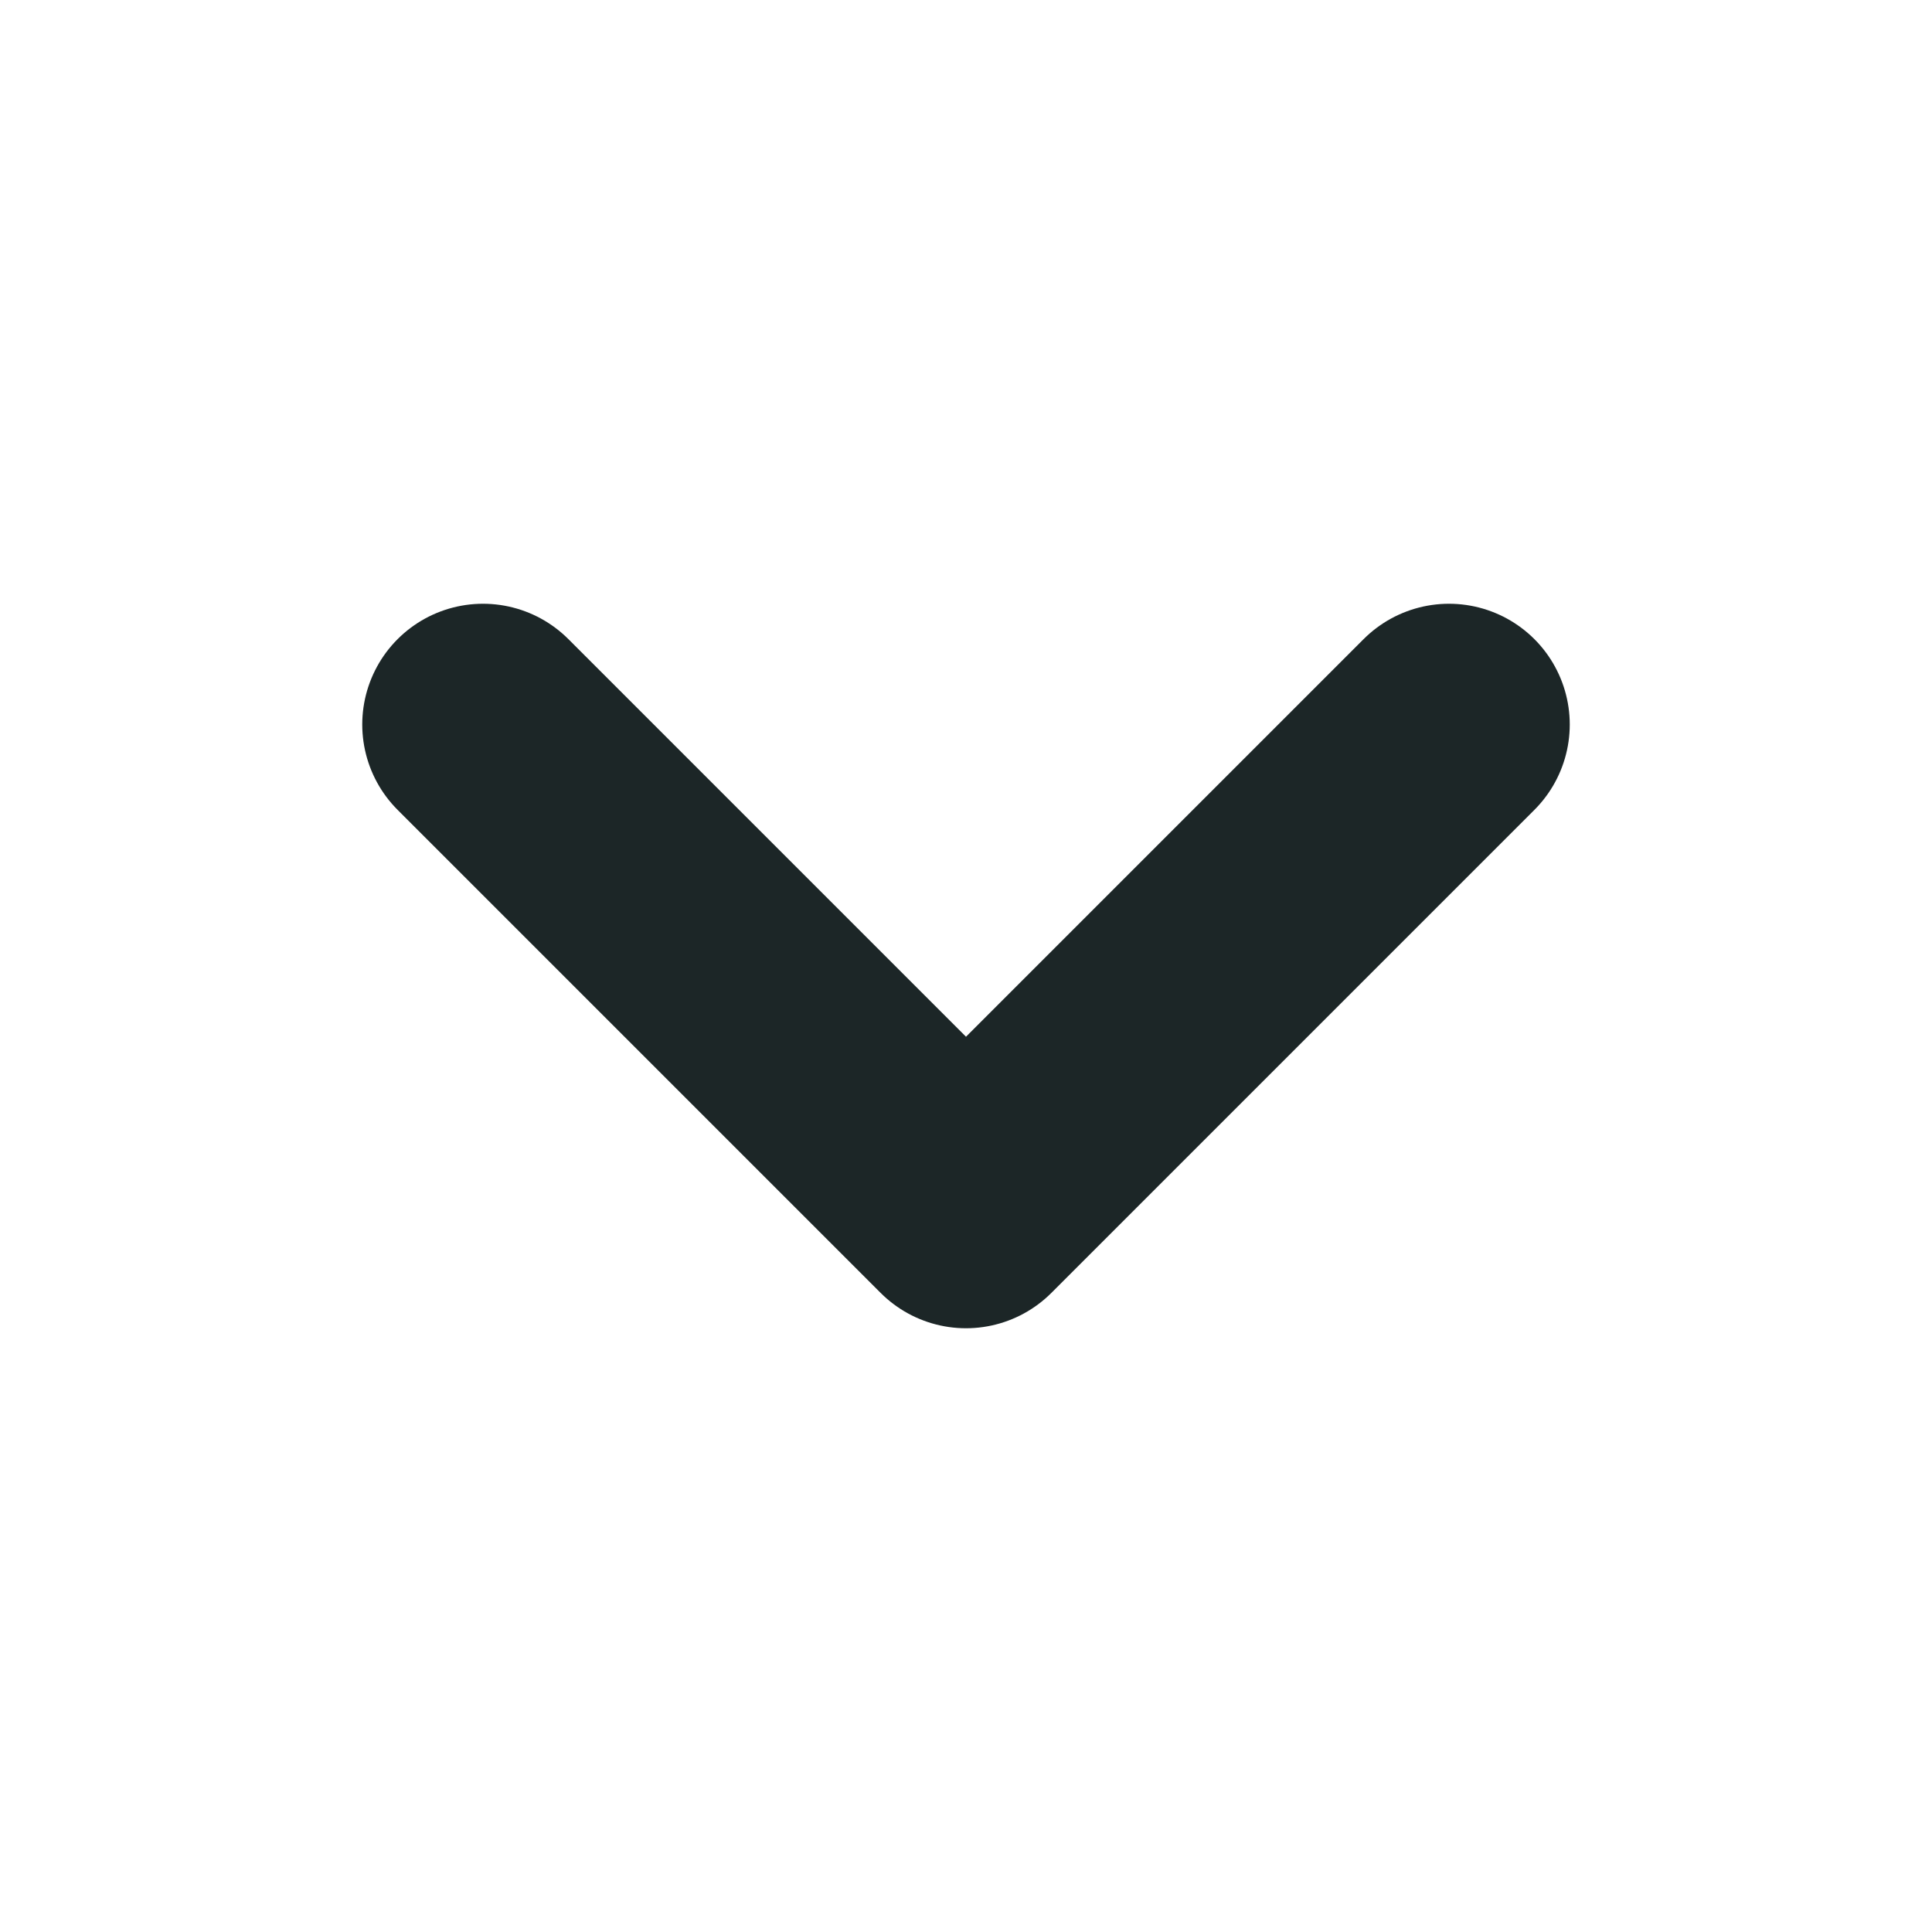
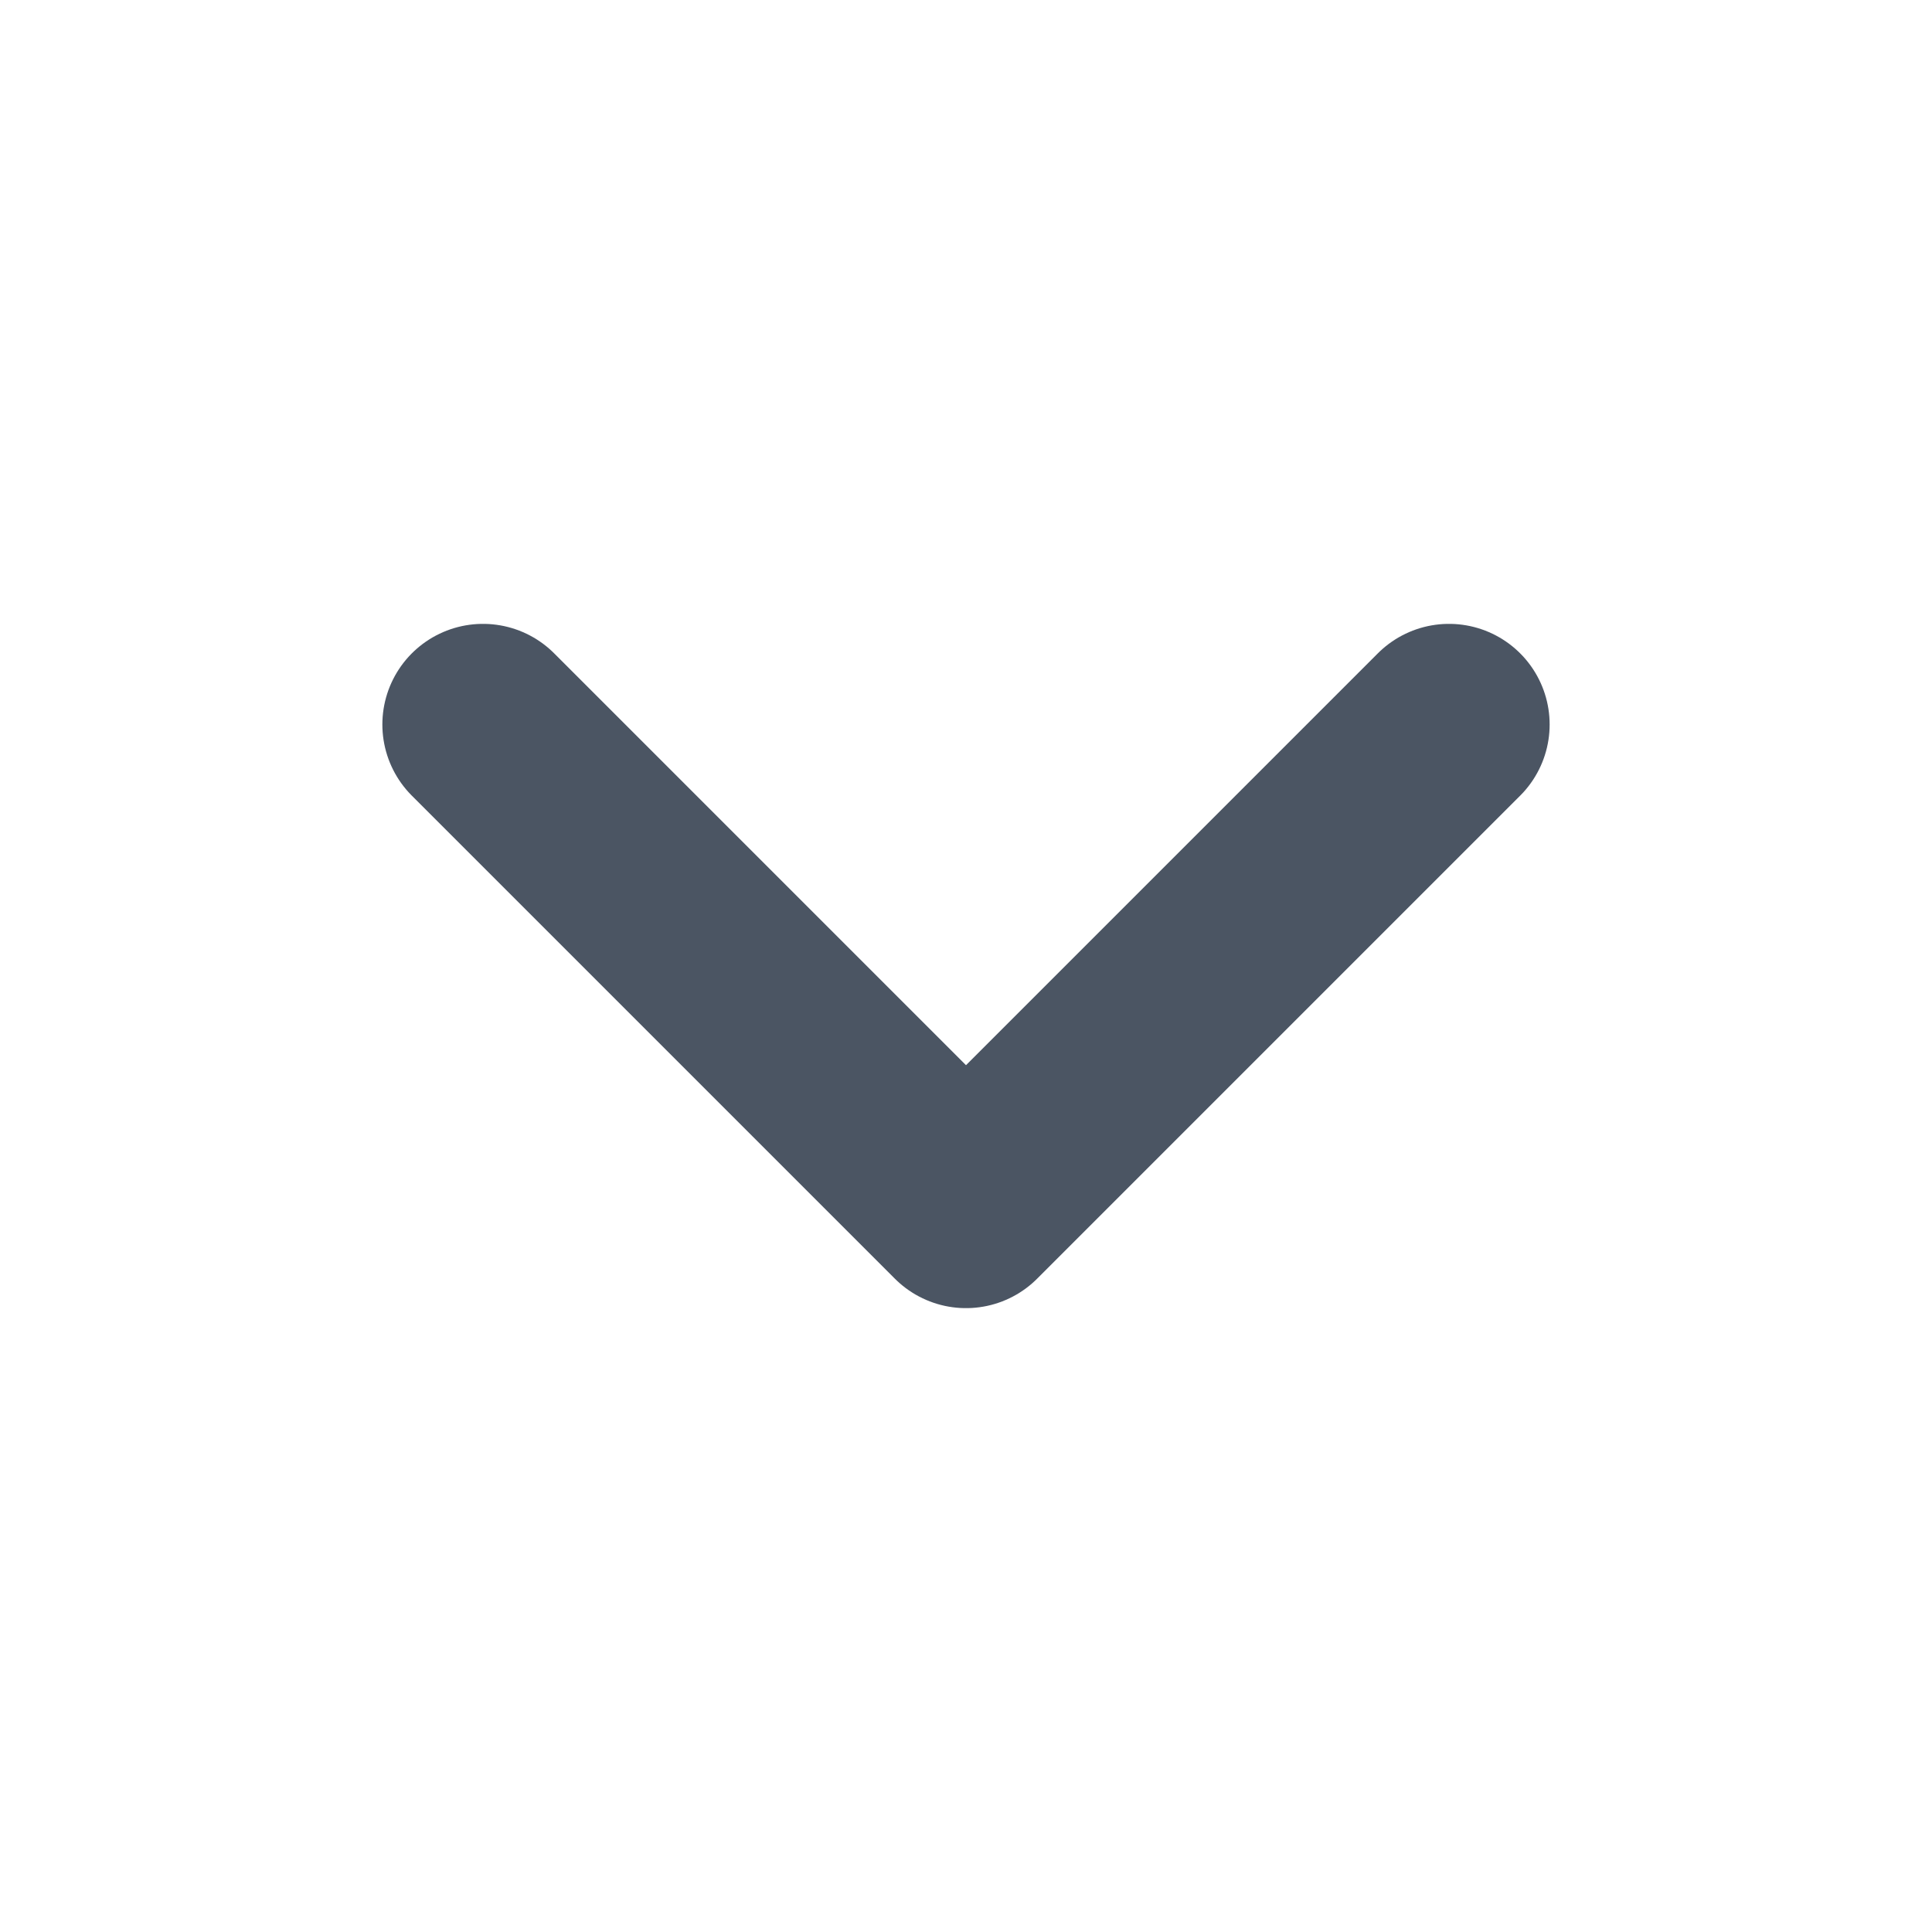
- <svg xmlns="http://www.w3.org/2000/svg" width="12" height="12" viewBox="0 0 12 12" fill="none">
-   <path d="M3 4.5L6 7.5L9 4.5" stroke="#1C2627" stroke-width="1.5" stroke-linecap="round" stroke-linejoin="round" />
+ <svg xmlns="http://www.w3.org/2000/svg" width="28" height="28" viewBox="0 0 28 28" fill="none">
+   <path d="M7 10.5L14 17.5L21 10.5" stroke="#4B5563" stroke-width="2.917" stroke-linecap="round" stroke-linejoin="round" />
</svg>
